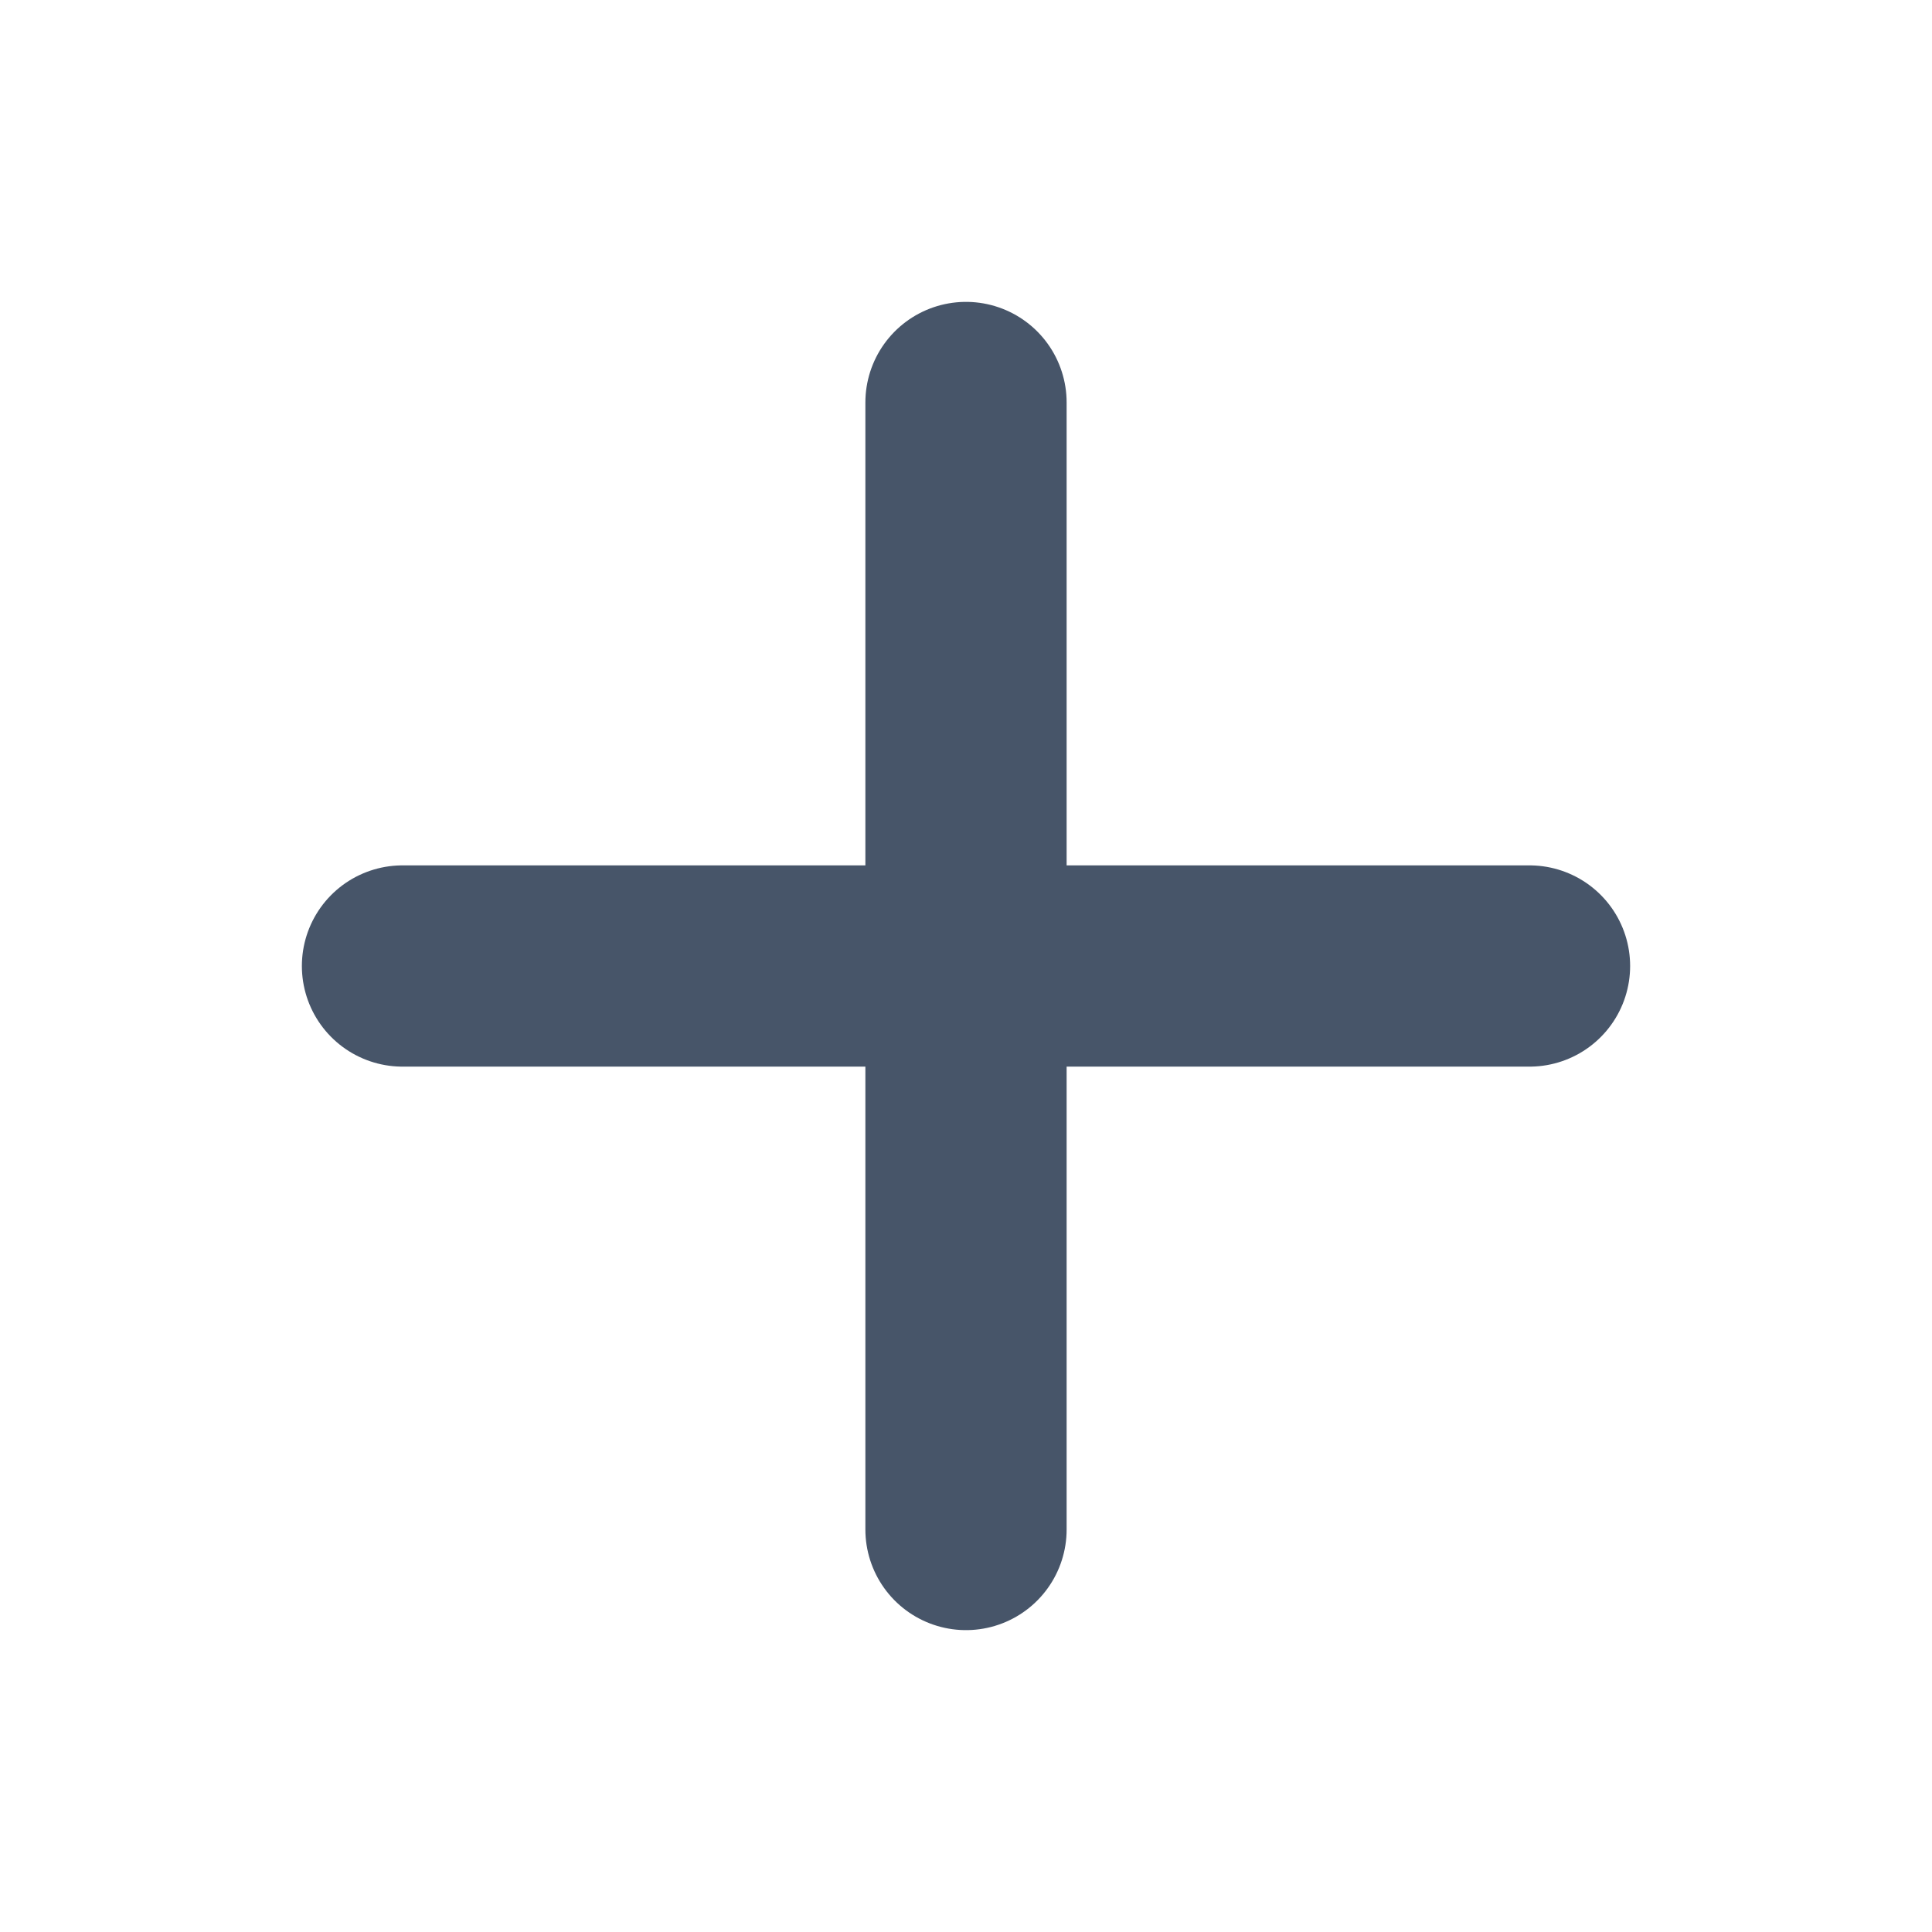
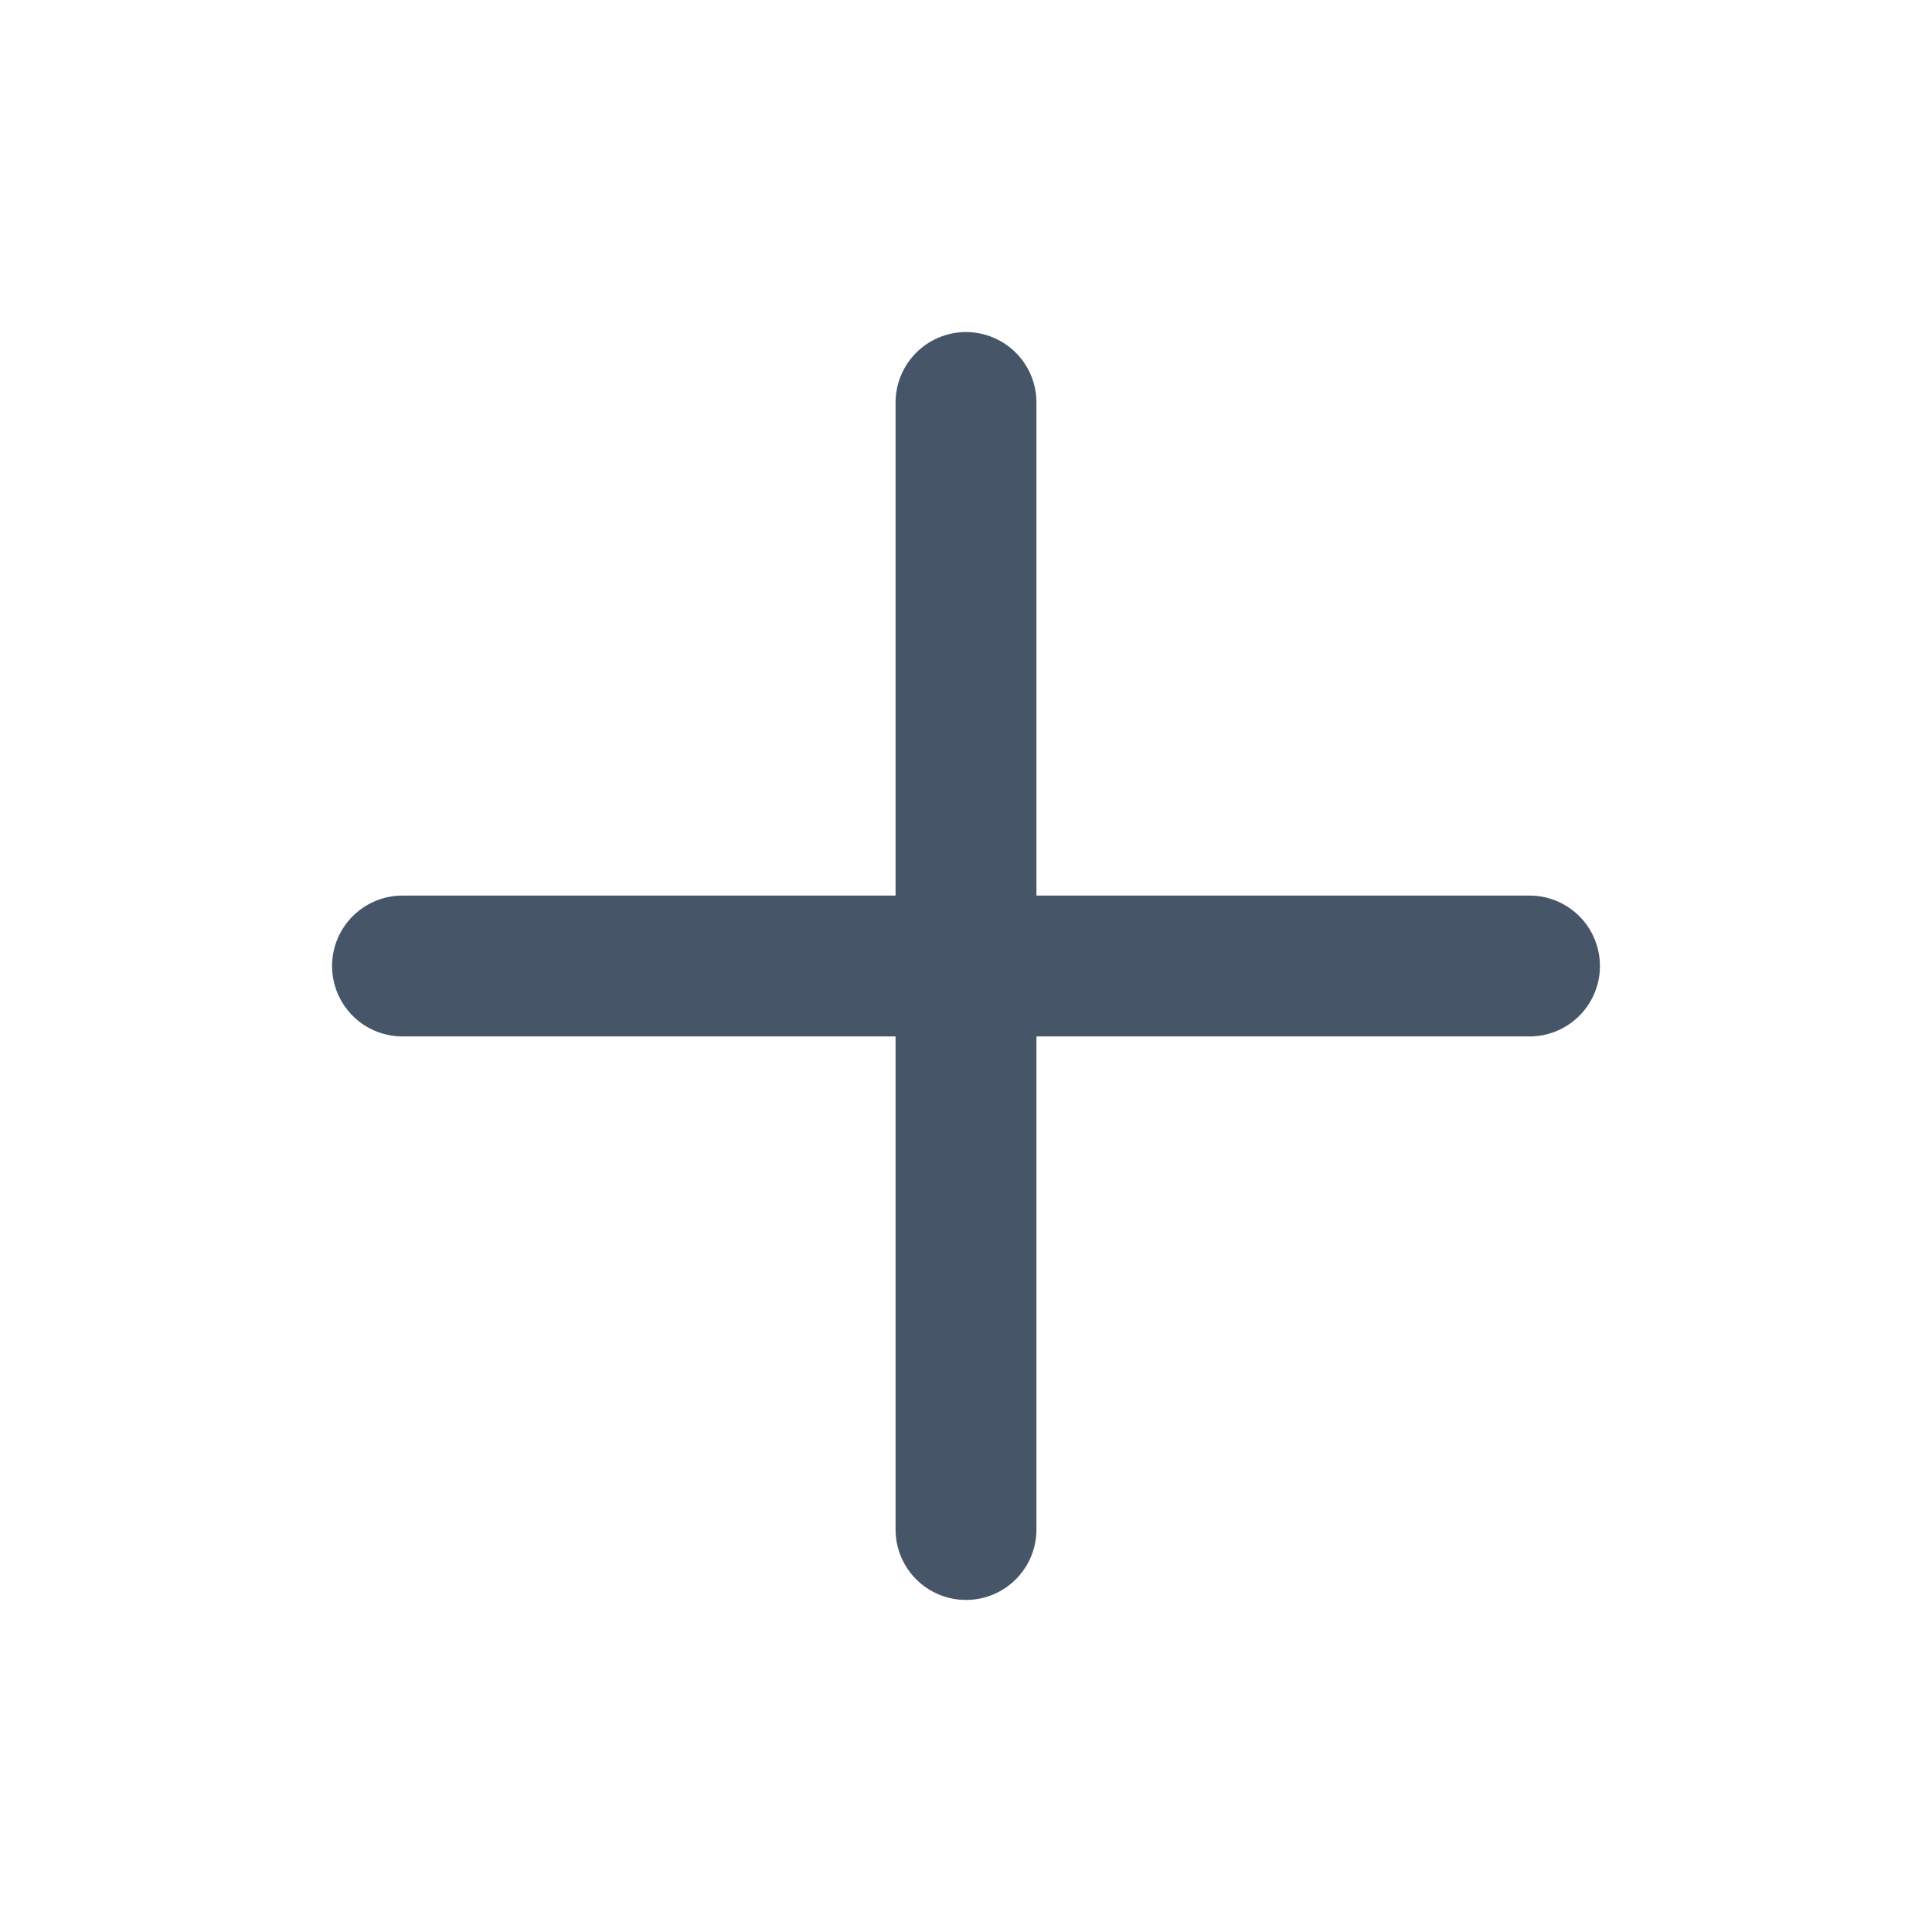
- <svg xmlns="http://www.w3.org/2000/svg" width="16" height="16" viewBox="0 0 24 24" fill="none" stroke="#475569" stroke-width="2.5" stroke-linecap="round" stroke-linejoin="round">
+ <svg xmlns="http://www.w3.org/2000/svg" width="18" height="18" viewBox="0 0 24 24" fill="none" stroke="#475569" stroke-width="1.75" stroke-linecap="round" stroke-linejoin="round">
  <line x1="12" y1="5" x2="12" y2="19" />
  <line x1="5" y1="12" x2="19" y2="12" />
</svg>
